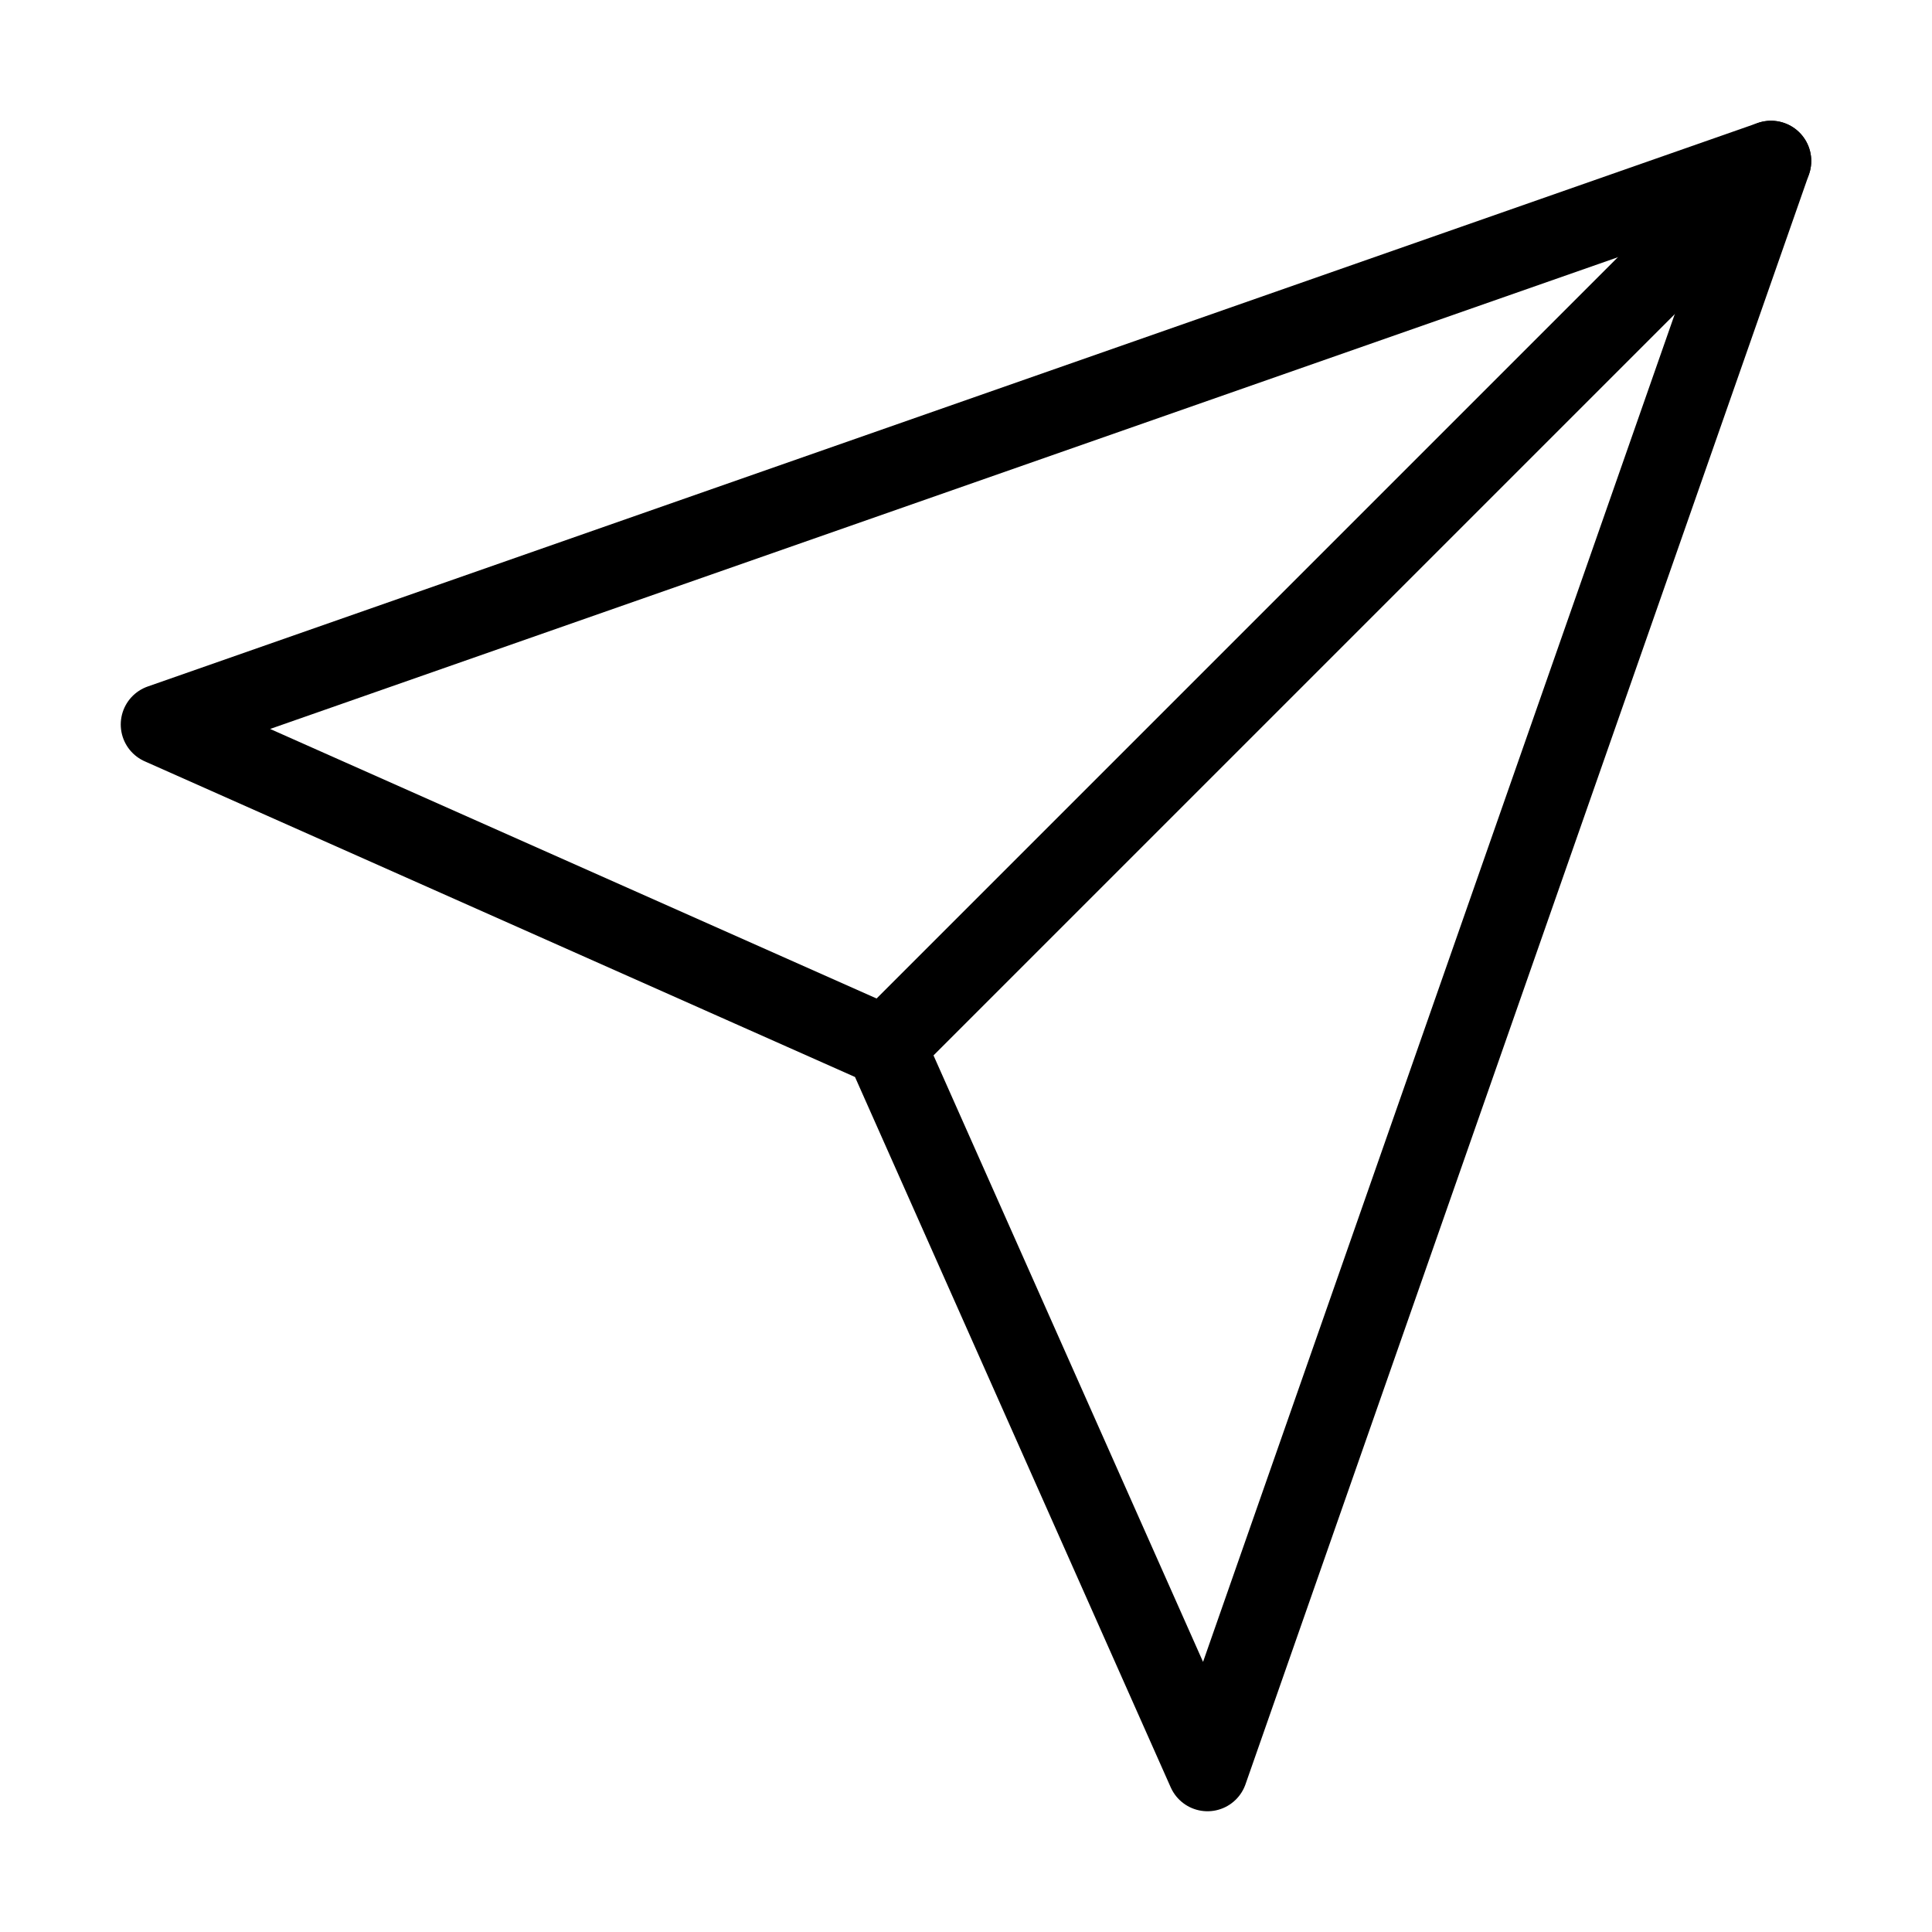
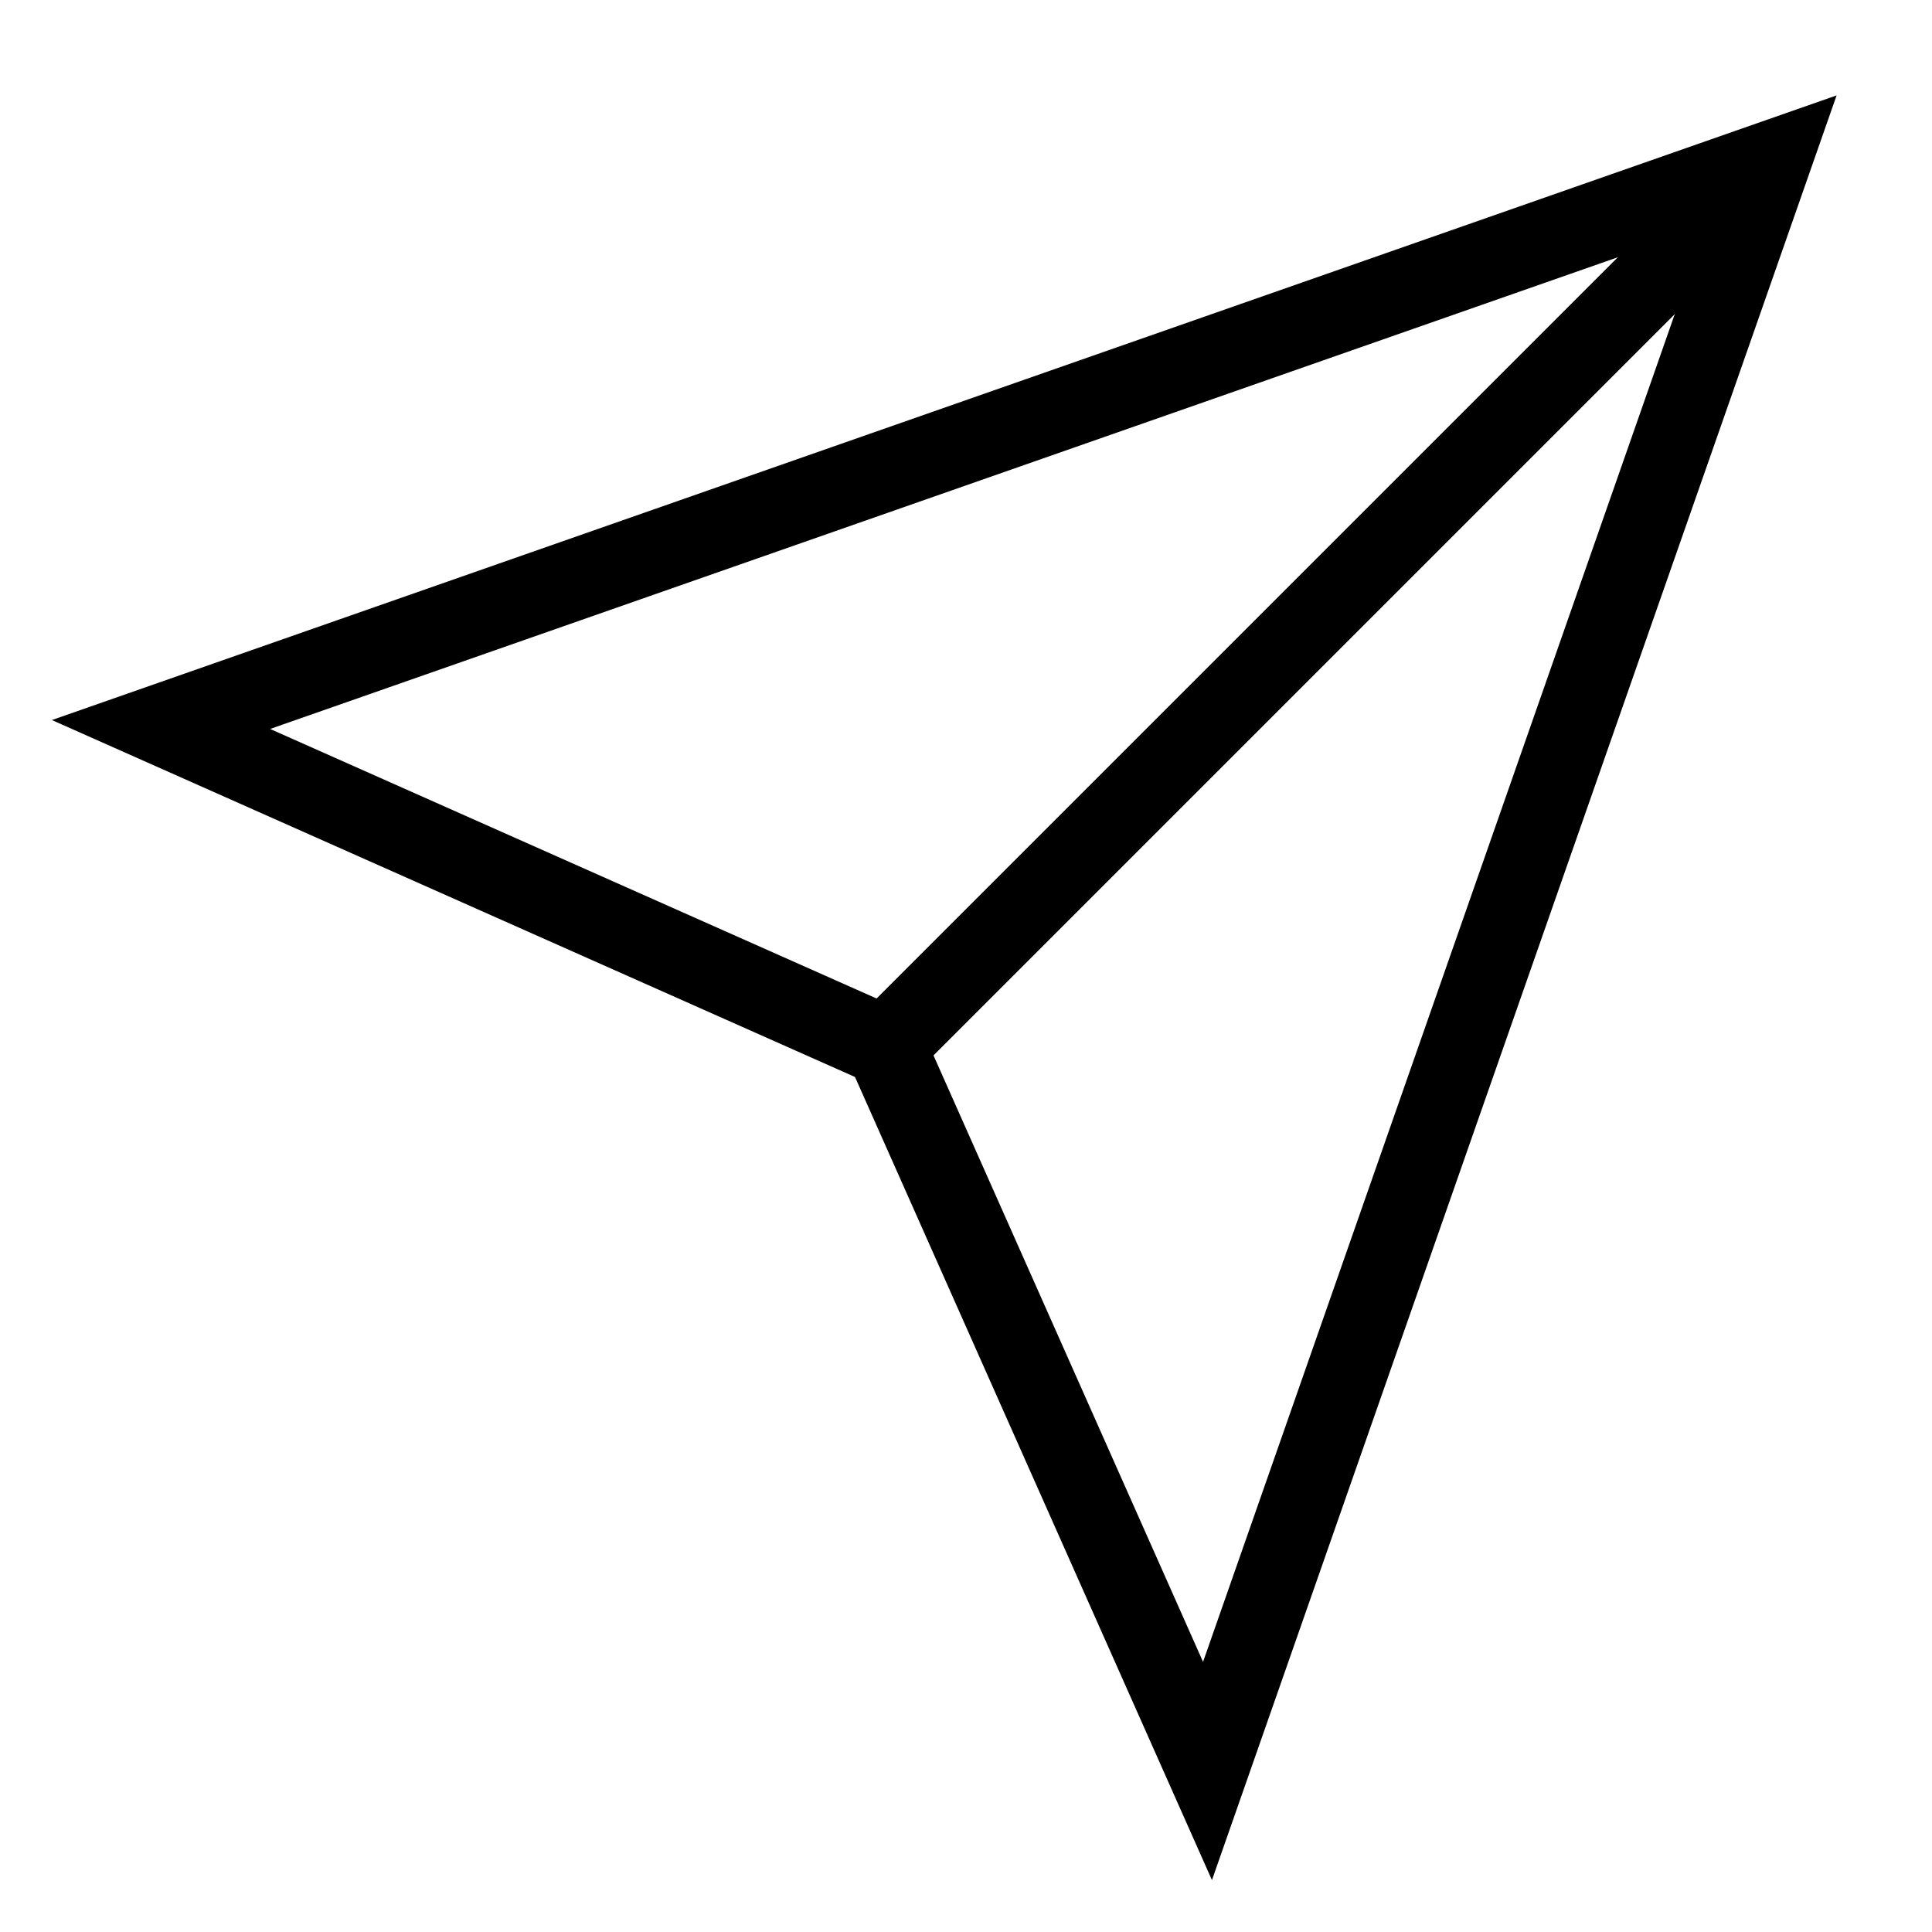
- <svg xmlns="http://www.w3.org/2000/svg" width="24" height="24" viewBox="0 0 24 24" fill="none" stroke="currentColor" strokeWidth="2.5" stroke-linecap="round" stroke-linejoin="round" class="feather feather-send">
+ <svg xmlns="http://www.w3.org/2000/svg" width="24" height="24" viewBox="0 0 24 24" fill="none" stroke="currentColor" strokeWidth="2.5" strokeLinecap="round" strokeLinejoin="round" className="feather feather-send">
  <line x1="22" y1="2" x2="11" y2="13" />
  <polygon points="22 2 15 22 11 13 2 9 22 2" />
</svg>
